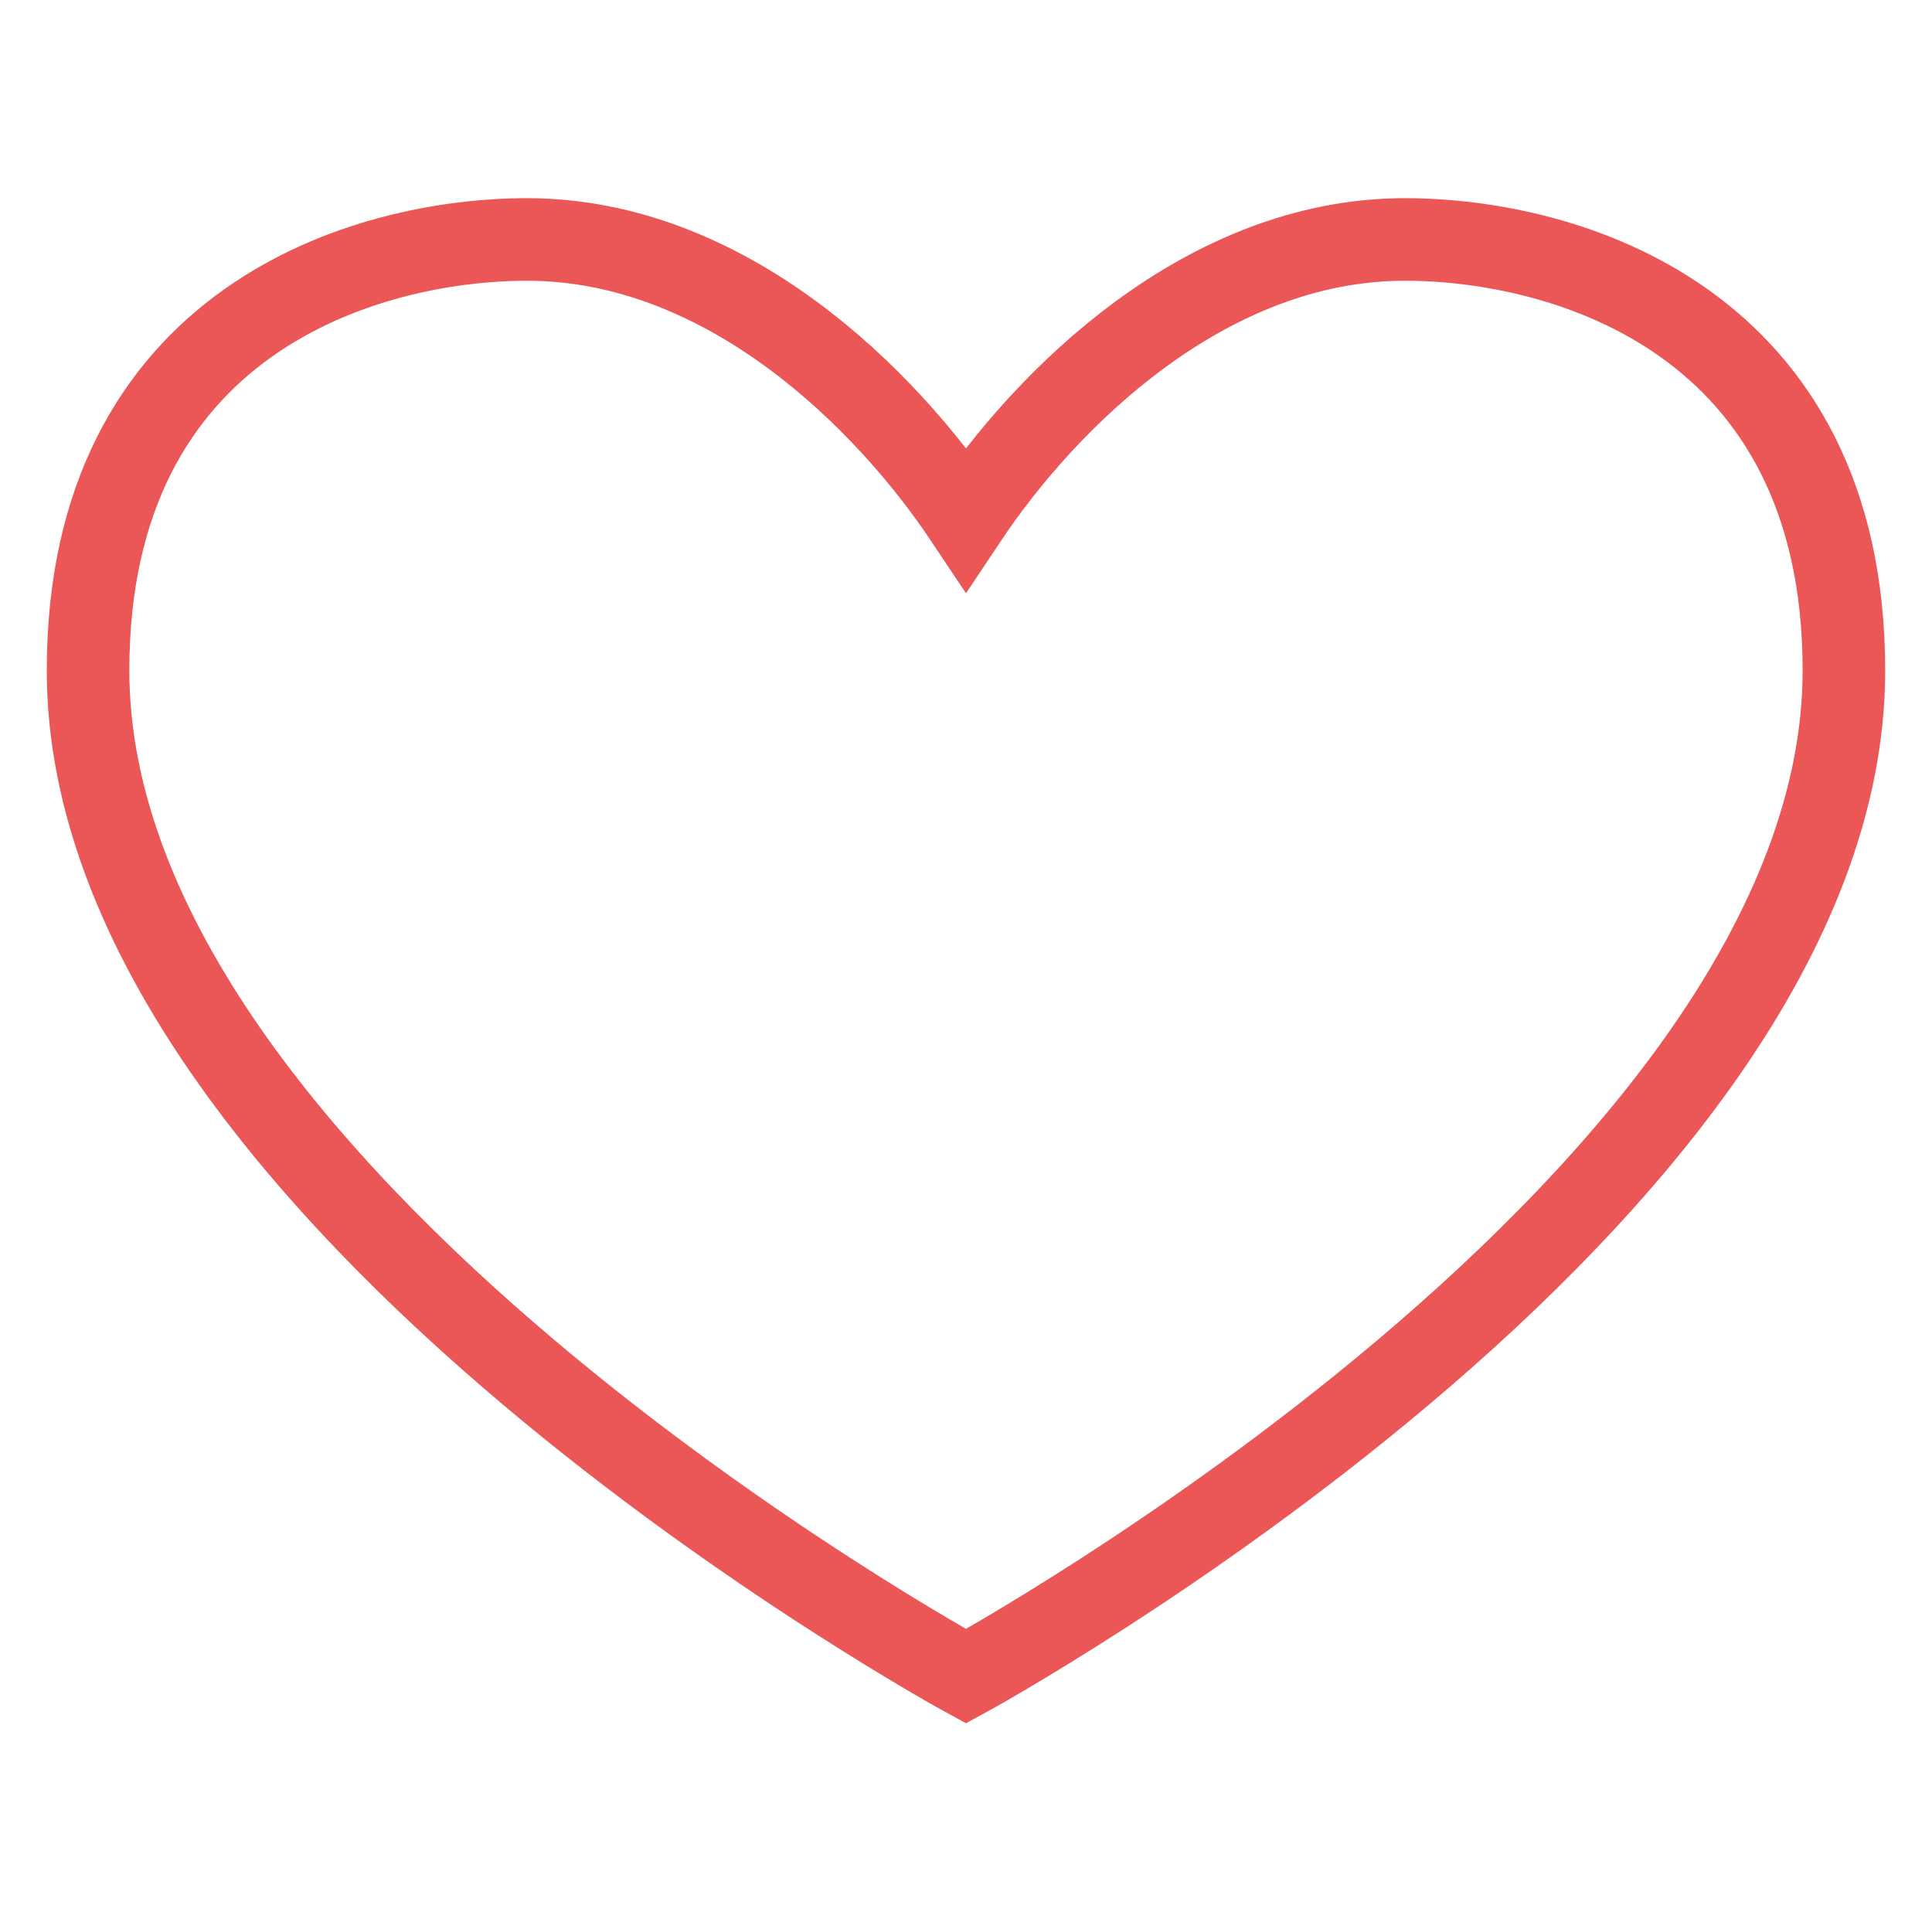
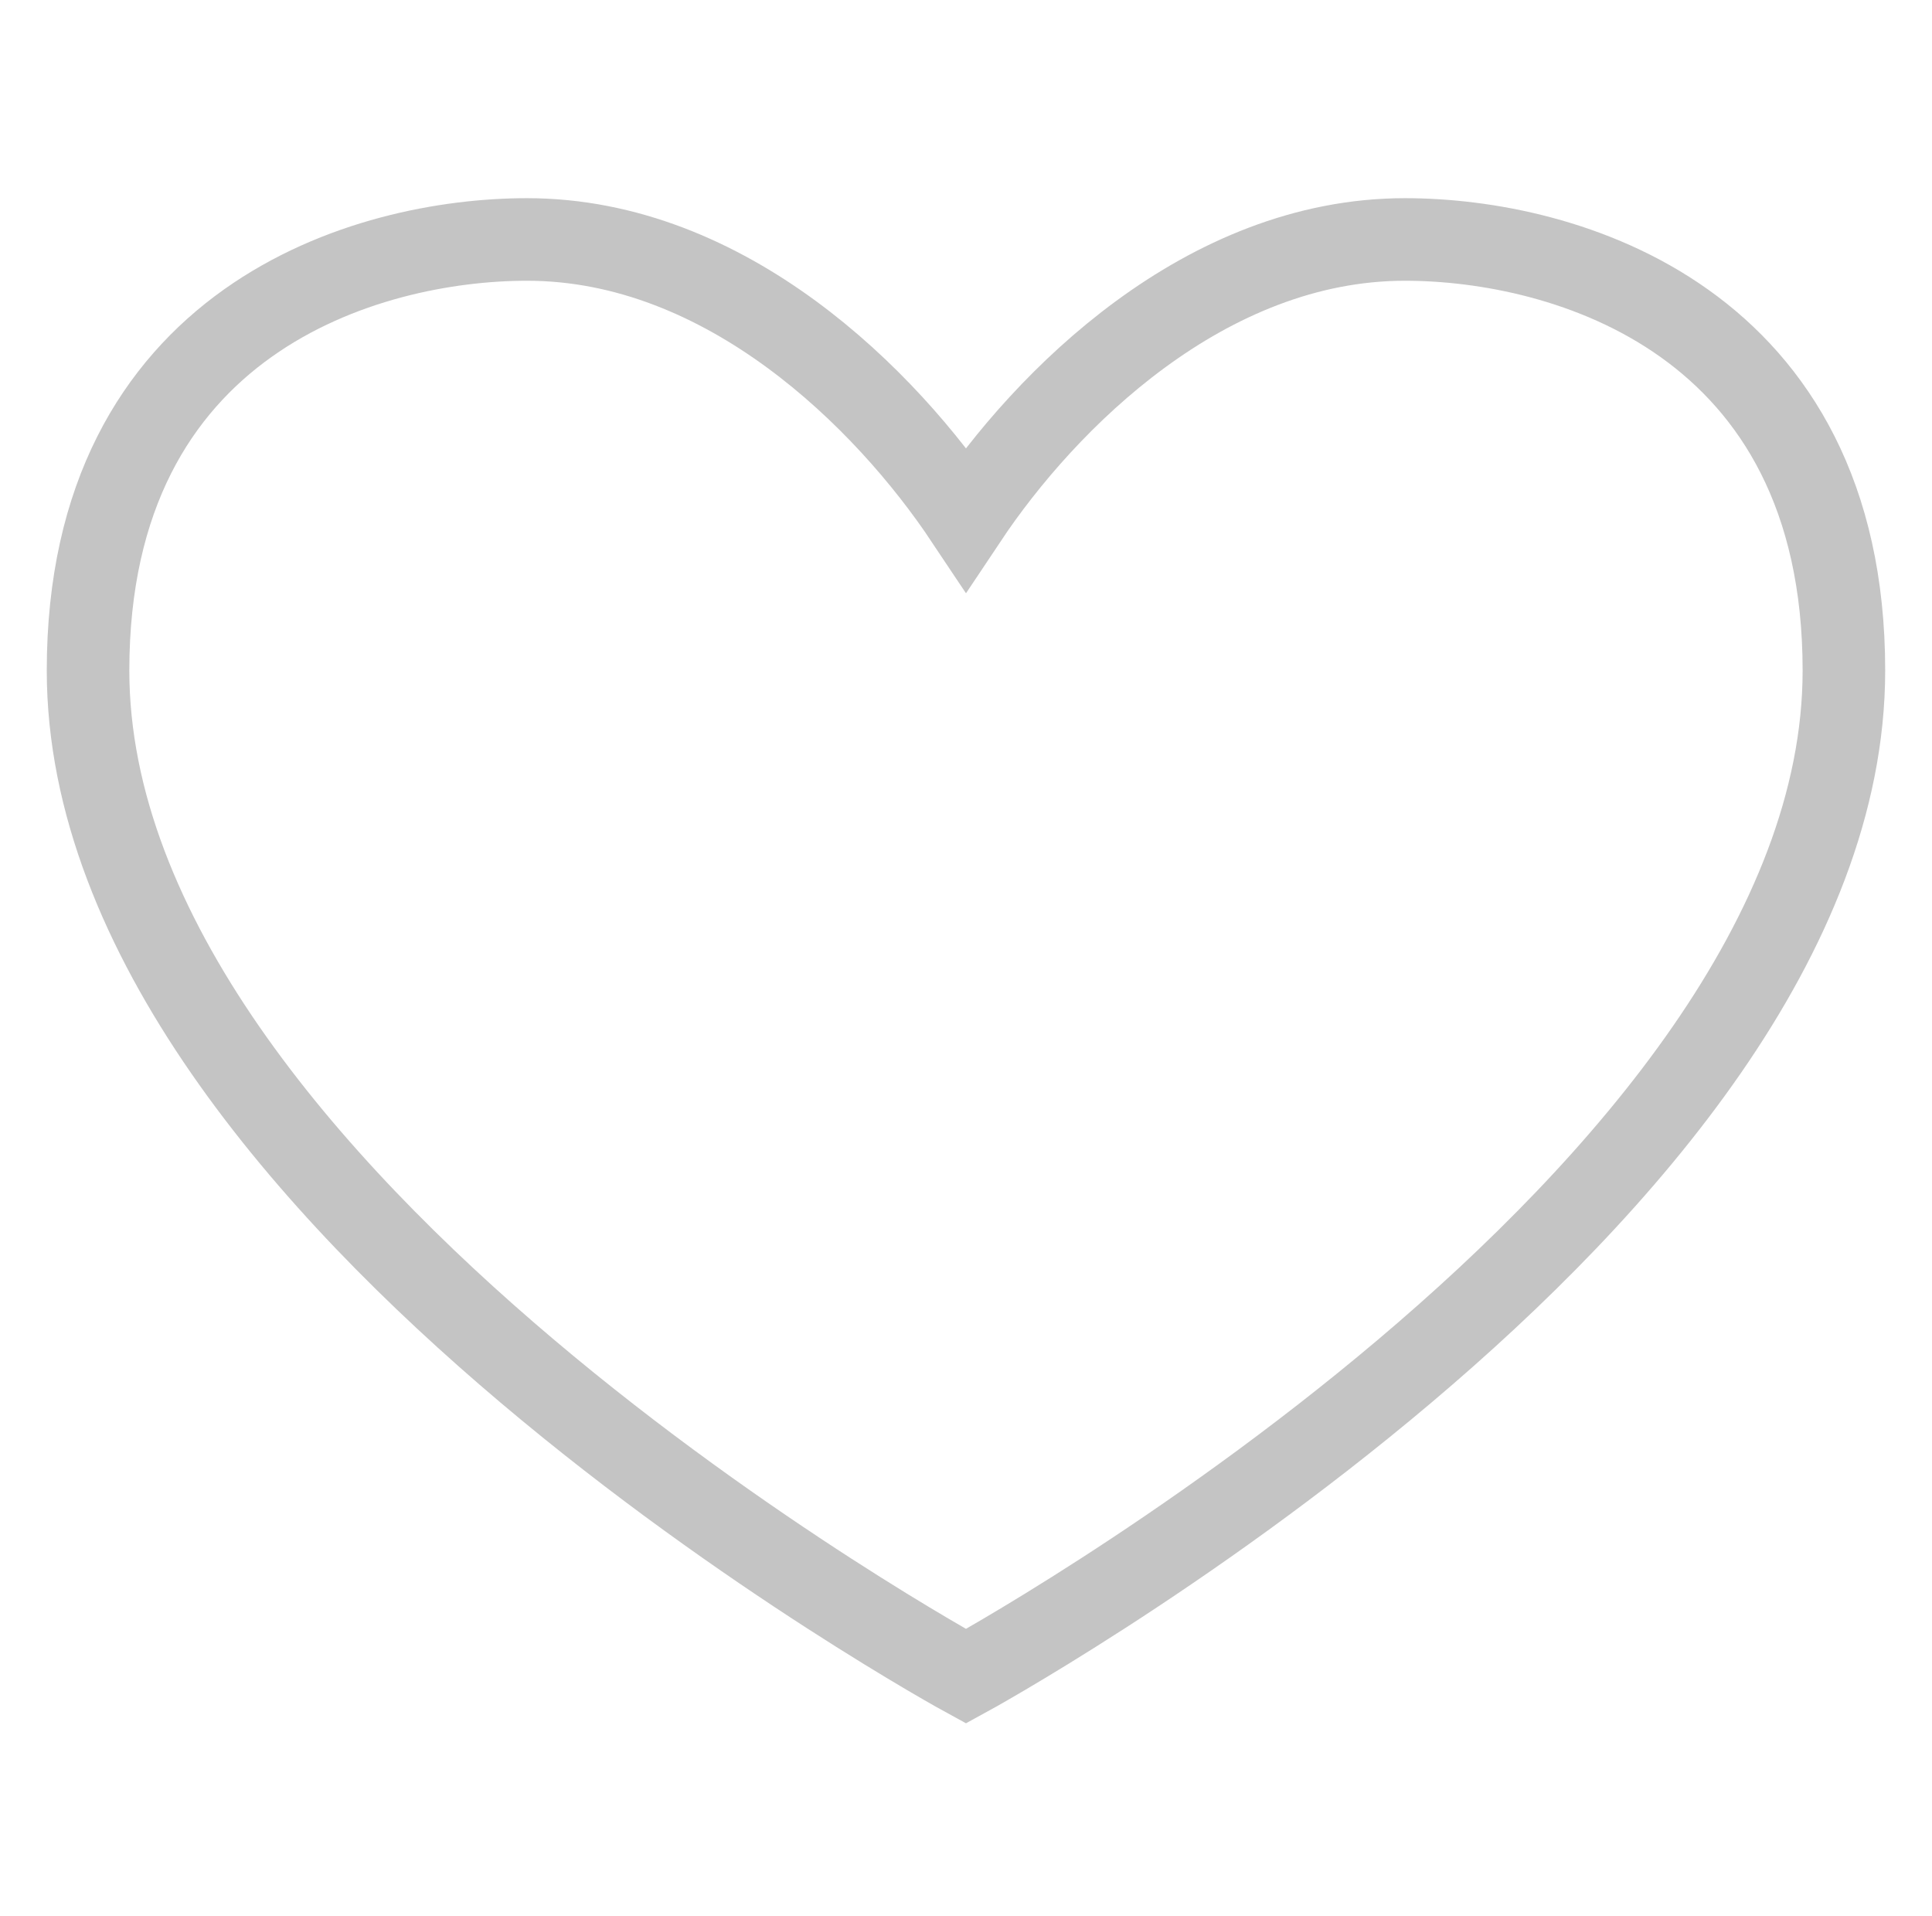
<svg xmlns="http://www.w3.org/2000/svg" width="117" height="116" viewBox="0 0 117 116" fill="none">
-   <path d="M5.332 40.6C5.332 19.333 22.249 14.5 31.915 14.5C43.999 14.5 53.665 24.167 58.499 31.417C63.332 24.167 72.999 14.5 85.082 14.5C94.749 14.5 111.665 19.333 111.665 40.6C111.665 72.5 58.499 101.5 58.499 101.5C58.499 101.5 5.332 72.5 5.332 40.6Z" stroke="#EB5757" stroke-width="5" />
+   <path d="M5.332 40.6C5.332 19.333 22.249 14.5 31.915 14.5C43.999 14.5 53.665 24.167 58.499 31.417C63.332 24.167 72.999 14.5 85.082 14.5C94.749 14.5 111.665 19.333 111.665 40.6C111.665 72.5 58.499 101.5 58.499 101.5C58.499 101.5 5.332 72.5 5.332 40.6Z" stroke="#C4C4C4" stroke-width="5" />
</svg>
